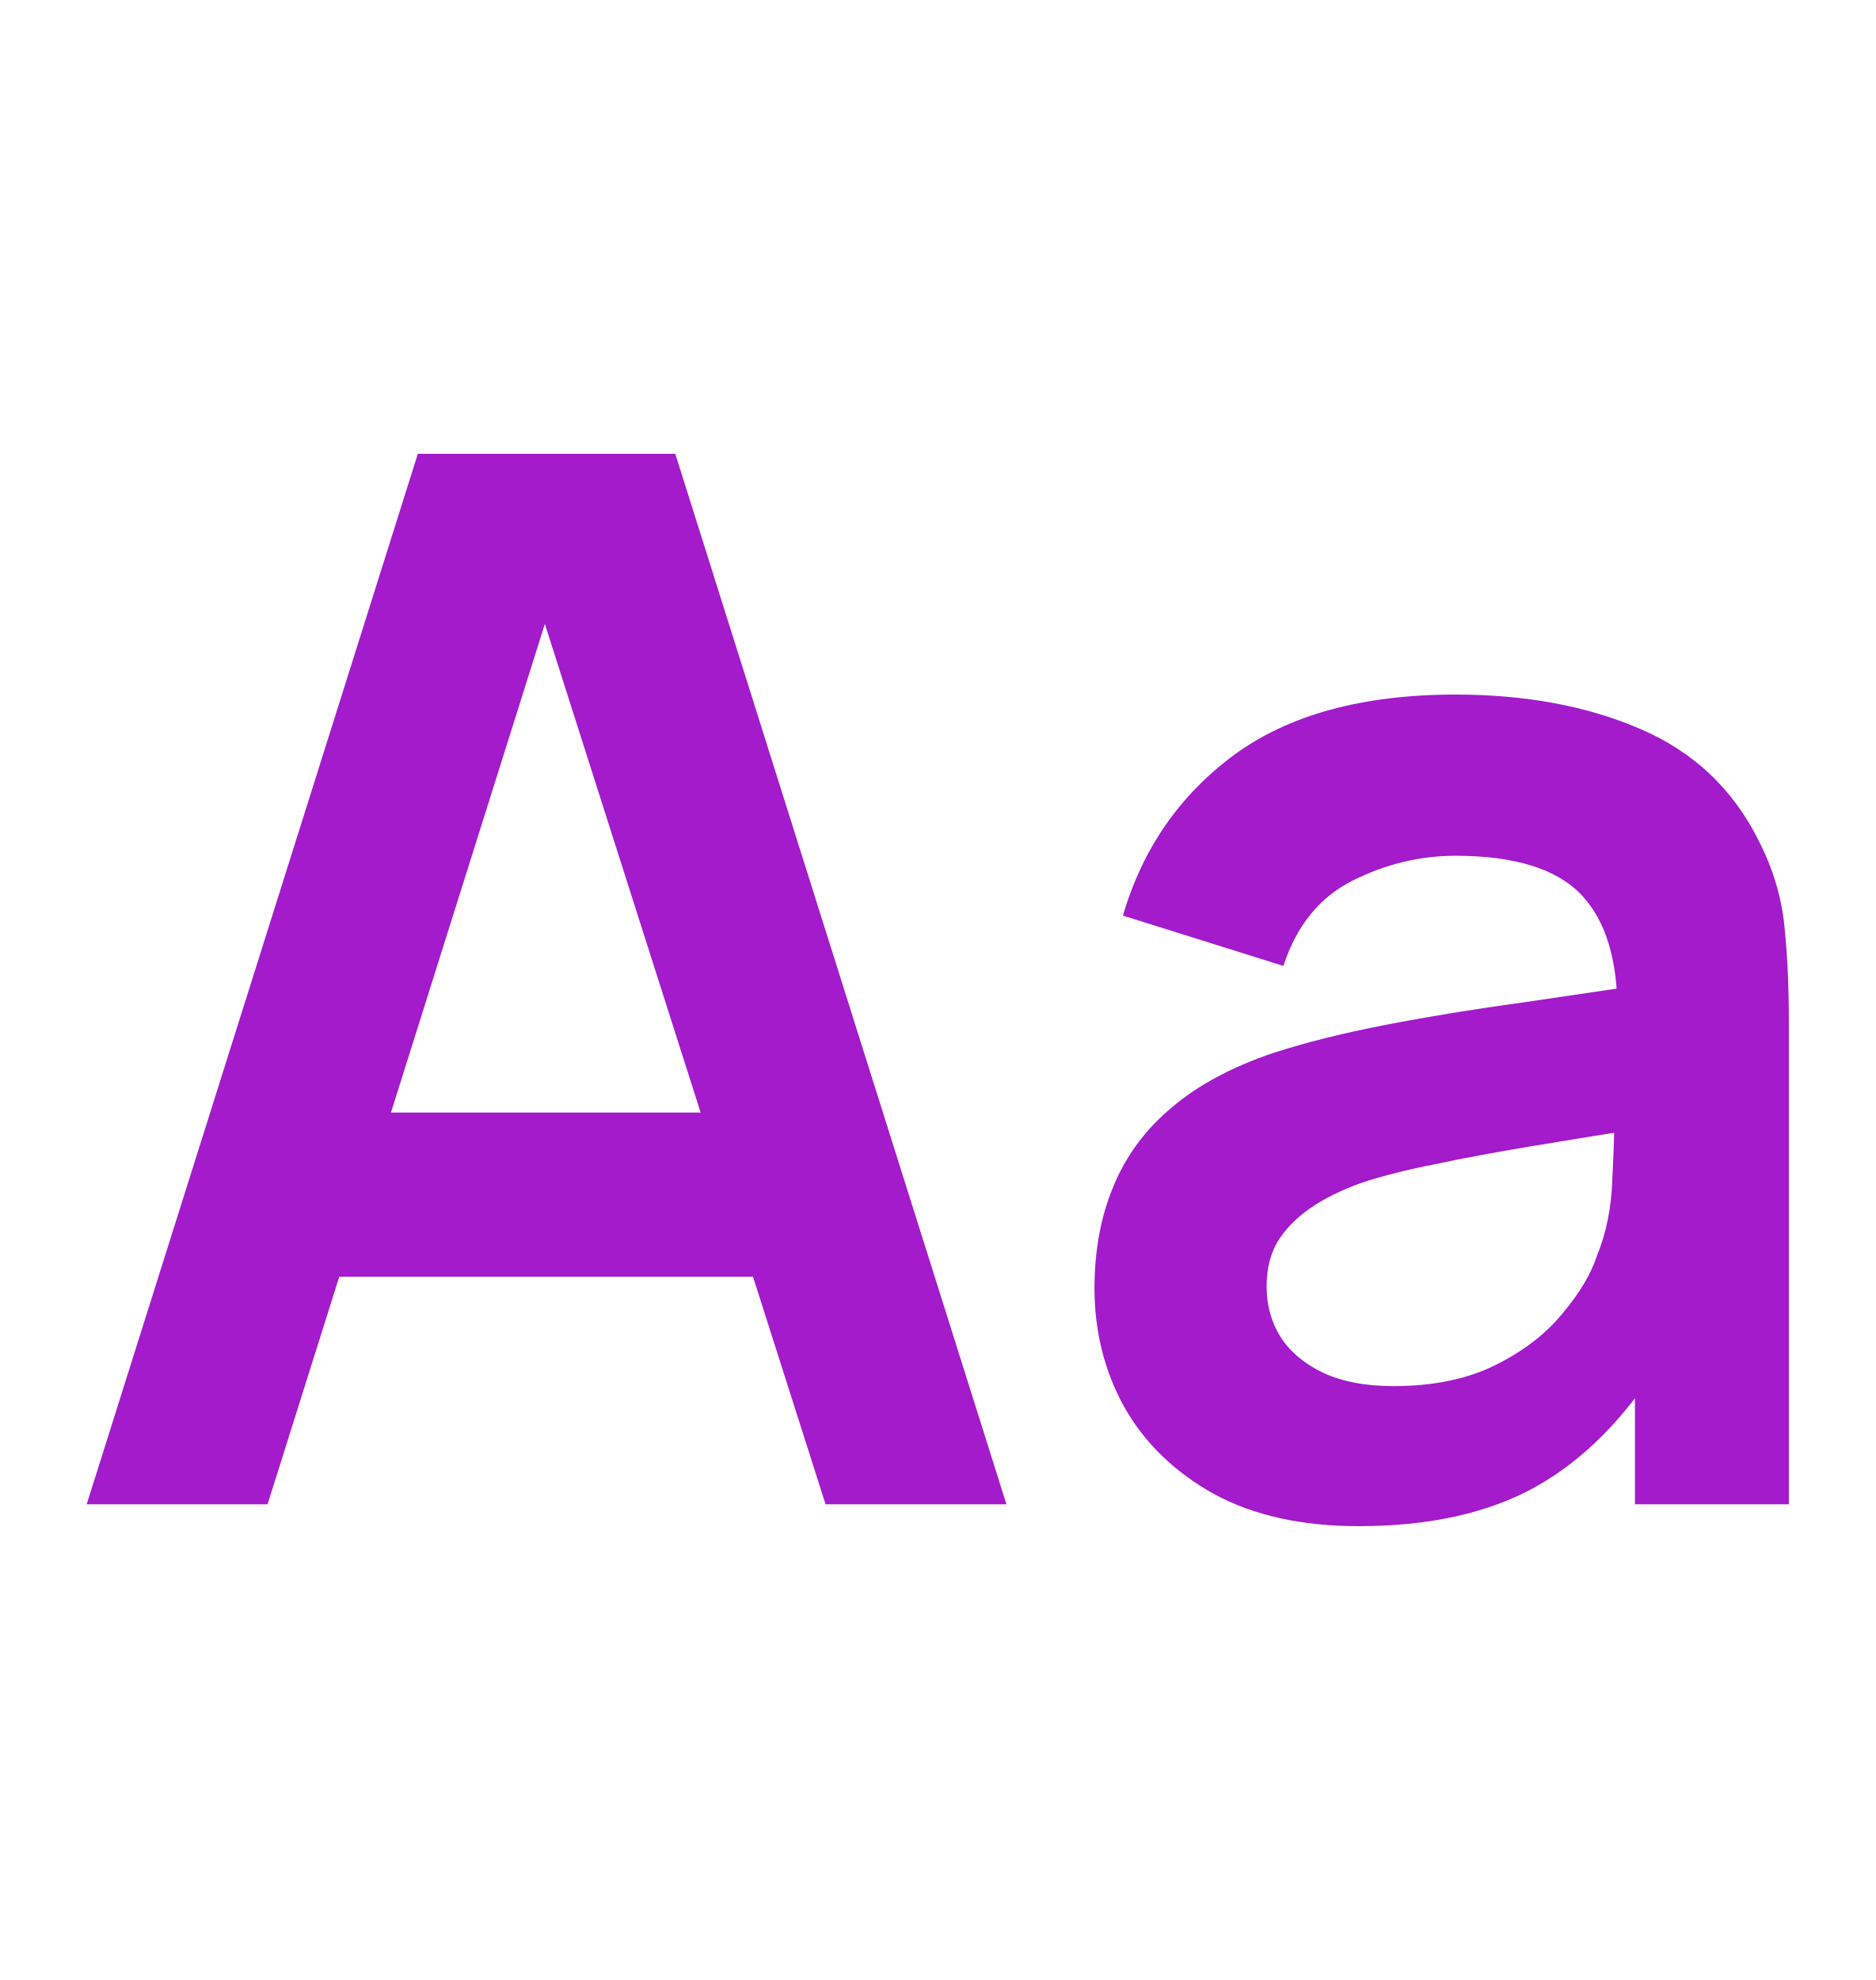
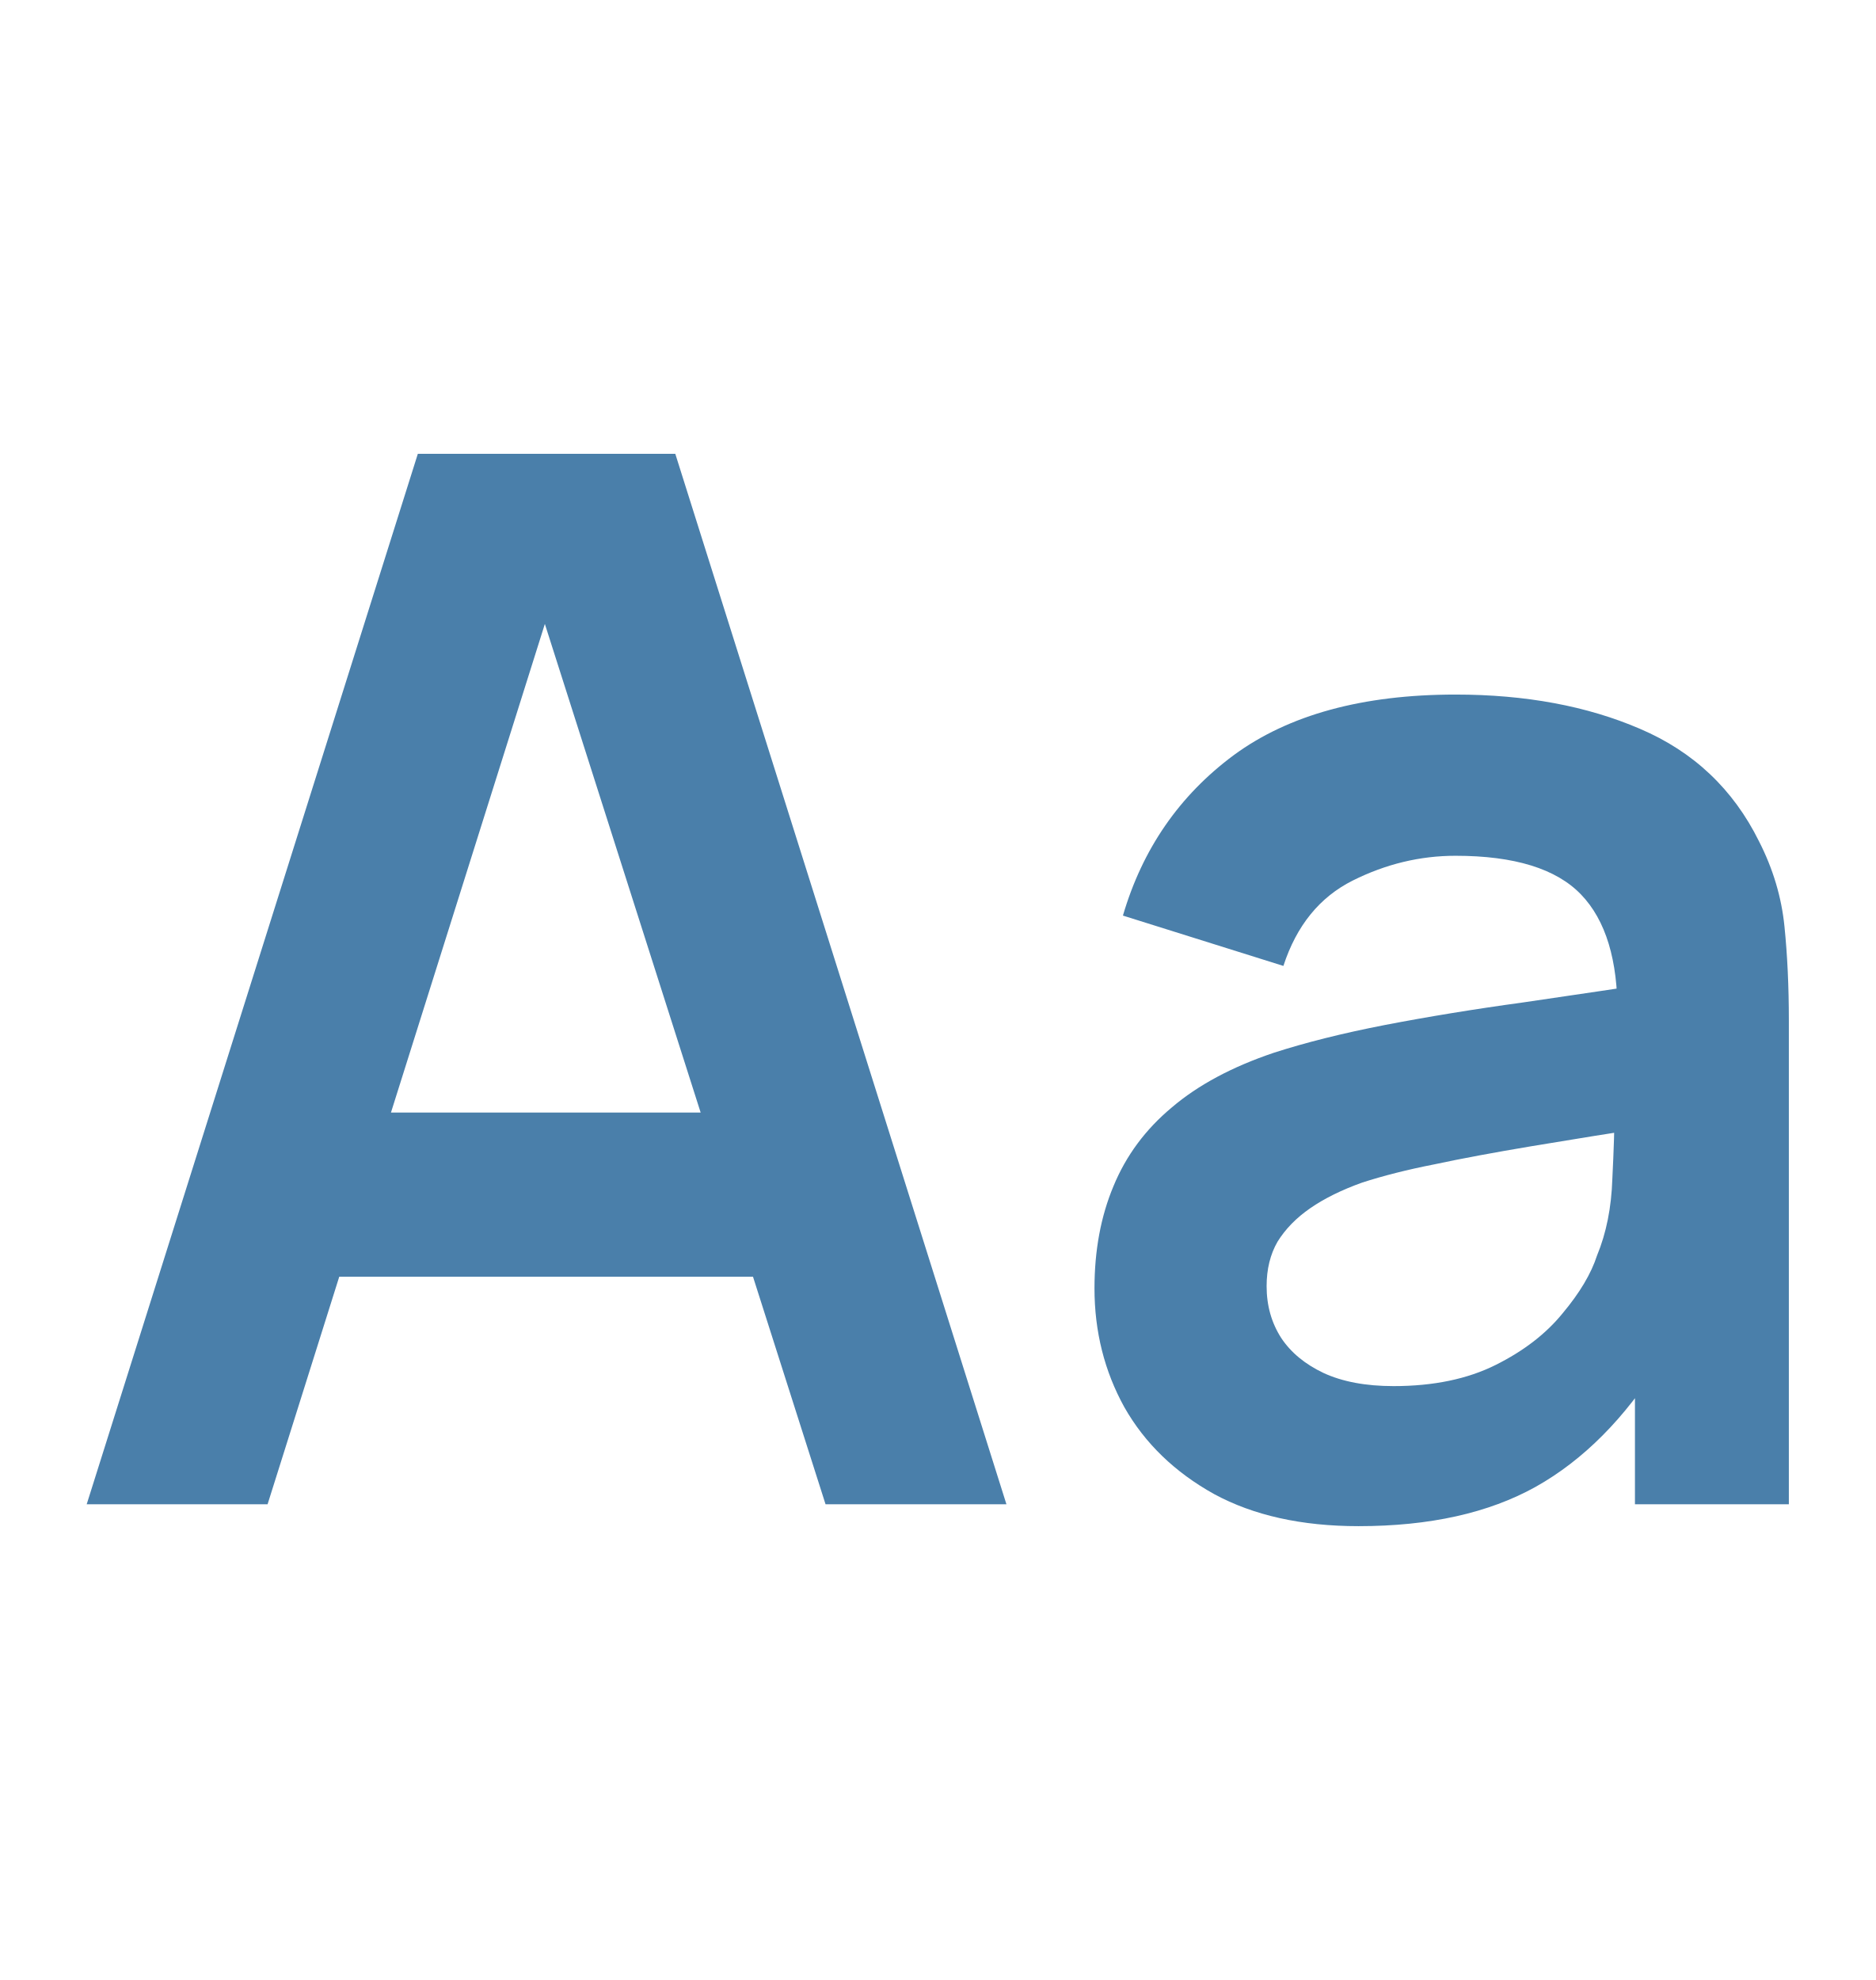
<svg xmlns="http://www.w3.org/2000/svg" width="18" height="19" viewBox="0 0 18 19" fill="none">
-   <path d="M0.832 14.435L4.01 4.355H6.481L9.659 14.435H7.923L5.039 5.391H5.417L2.568 14.435H0.832ZM2.603 12.251V10.676H7.895V12.251H2.603Z" fill="#A31BCB" />
-   <path d="M13.038 14.645C12.492 14.645 12.03 14.542 11.652 14.337C11.274 14.127 10.987 13.849 10.791 13.504C10.6 13.159 10.504 12.778 10.504 12.363C10.504 11.999 10.565 11.672 10.686 11.383C10.807 11.089 10.994 10.837 11.246 10.627C11.498 10.412 11.825 10.237 12.226 10.102C12.53 10.004 12.884 9.915 13.29 9.836C13.701 9.757 14.144 9.684 14.62 9.619C15.101 9.549 15.602 9.474 16.125 9.395L15.523 9.738C15.528 9.215 15.411 8.83 15.173 8.583C14.935 8.336 14.534 8.212 13.969 8.212C13.629 8.212 13.3 8.291 12.982 8.45C12.665 8.609 12.443 8.882 12.317 9.269L10.777 8.786C10.964 8.147 11.319 7.633 11.841 7.246C12.368 6.859 13.078 6.665 13.969 6.665C14.641 6.665 15.232 6.775 15.74 6.994C16.253 7.213 16.634 7.573 16.881 8.072C17.017 8.338 17.098 8.611 17.126 8.891C17.154 9.166 17.168 9.467 17.168 9.794V14.435H15.691V12.797L15.936 13.063C15.595 13.609 15.197 14.01 14.739 14.267C14.287 14.519 13.72 14.645 13.038 14.645ZM13.374 13.301C13.757 13.301 14.084 13.233 14.354 13.098C14.625 12.963 14.839 12.797 14.998 12.601C15.162 12.405 15.271 12.221 15.327 12.048C15.416 11.833 15.465 11.588 15.474 11.313C15.488 11.033 15.495 10.807 15.495 10.634L16.013 10.788C15.505 10.867 15.068 10.937 14.704 10.998C14.34 11.059 14.027 11.117 13.766 11.173C13.505 11.224 13.274 11.283 13.073 11.348C12.877 11.418 12.711 11.5 12.576 11.593C12.441 11.686 12.336 11.794 12.261 11.915C12.191 12.036 12.156 12.179 12.156 12.342C12.156 12.529 12.203 12.694 12.296 12.839C12.389 12.979 12.525 13.091 12.702 13.175C12.884 13.259 13.108 13.301 13.374 13.301Z" fill="#A31BCB" />
+   <path d="M0.832 14.435L4.01 4.355H6.481L9.659 14.435H7.923L5.039 5.391H5.417L2.568 14.435H0.832ZM2.603 12.251V10.676H7.895V12.251H2.603Z" fill="#4a7faa" />
+   <path d="M13.038 14.645C12.492 14.645 12.03 14.542 11.652 14.337C11.274 14.127 10.987 13.849 10.791 13.504C10.6 13.159 10.504 12.778 10.504 12.363C10.504 11.999 10.565 11.672 10.686 11.383C10.807 11.089 10.994 10.837 11.246 10.627C11.498 10.412 11.825 10.237 12.226 10.102C12.53 10.004 12.884 9.915 13.29 9.836C13.701 9.757 14.144 9.684 14.62 9.619C15.101 9.549 15.602 9.474 16.125 9.395L15.523 9.738C15.528 9.215 15.411 8.83 15.173 8.583C14.935 8.336 14.534 8.212 13.969 8.212C13.629 8.212 13.3 8.291 12.982 8.45C12.665 8.609 12.443 8.882 12.317 9.269L10.777 8.786C10.964 8.147 11.319 7.633 11.841 7.246C12.368 6.859 13.078 6.665 13.969 6.665C14.641 6.665 15.232 6.775 15.74 6.994C16.253 7.213 16.634 7.573 16.881 8.072C17.017 8.338 17.098 8.611 17.126 8.891C17.154 9.166 17.168 9.467 17.168 9.794V14.435H15.691V12.797L15.936 13.063C15.595 13.609 15.197 14.01 14.739 14.267C14.287 14.519 13.72 14.645 13.038 14.645ZM13.374 13.301C13.757 13.301 14.084 13.233 14.354 13.098C14.625 12.963 14.839 12.797 14.998 12.601C15.162 12.405 15.271 12.221 15.327 12.048C15.416 11.833 15.465 11.588 15.474 11.313C15.488 11.033 15.495 10.807 15.495 10.634L16.013 10.788C15.505 10.867 15.068 10.937 14.704 10.998C14.34 11.059 14.027 11.117 13.766 11.173C13.505 11.224 13.274 11.283 13.073 11.348C12.877 11.418 12.711 11.5 12.576 11.593C12.441 11.686 12.336 11.794 12.261 11.915C12.191 12.036 12.156 12.179 12.156 12.342C12.156 12.529 12.203 12.694 12.296 12.839C12.389 12.979 12.525 13.091 12.702 13.175C12.884 13.259 13.108 13.301 13.374 13.301Z" fill="#4a7faa" />
</svg>
